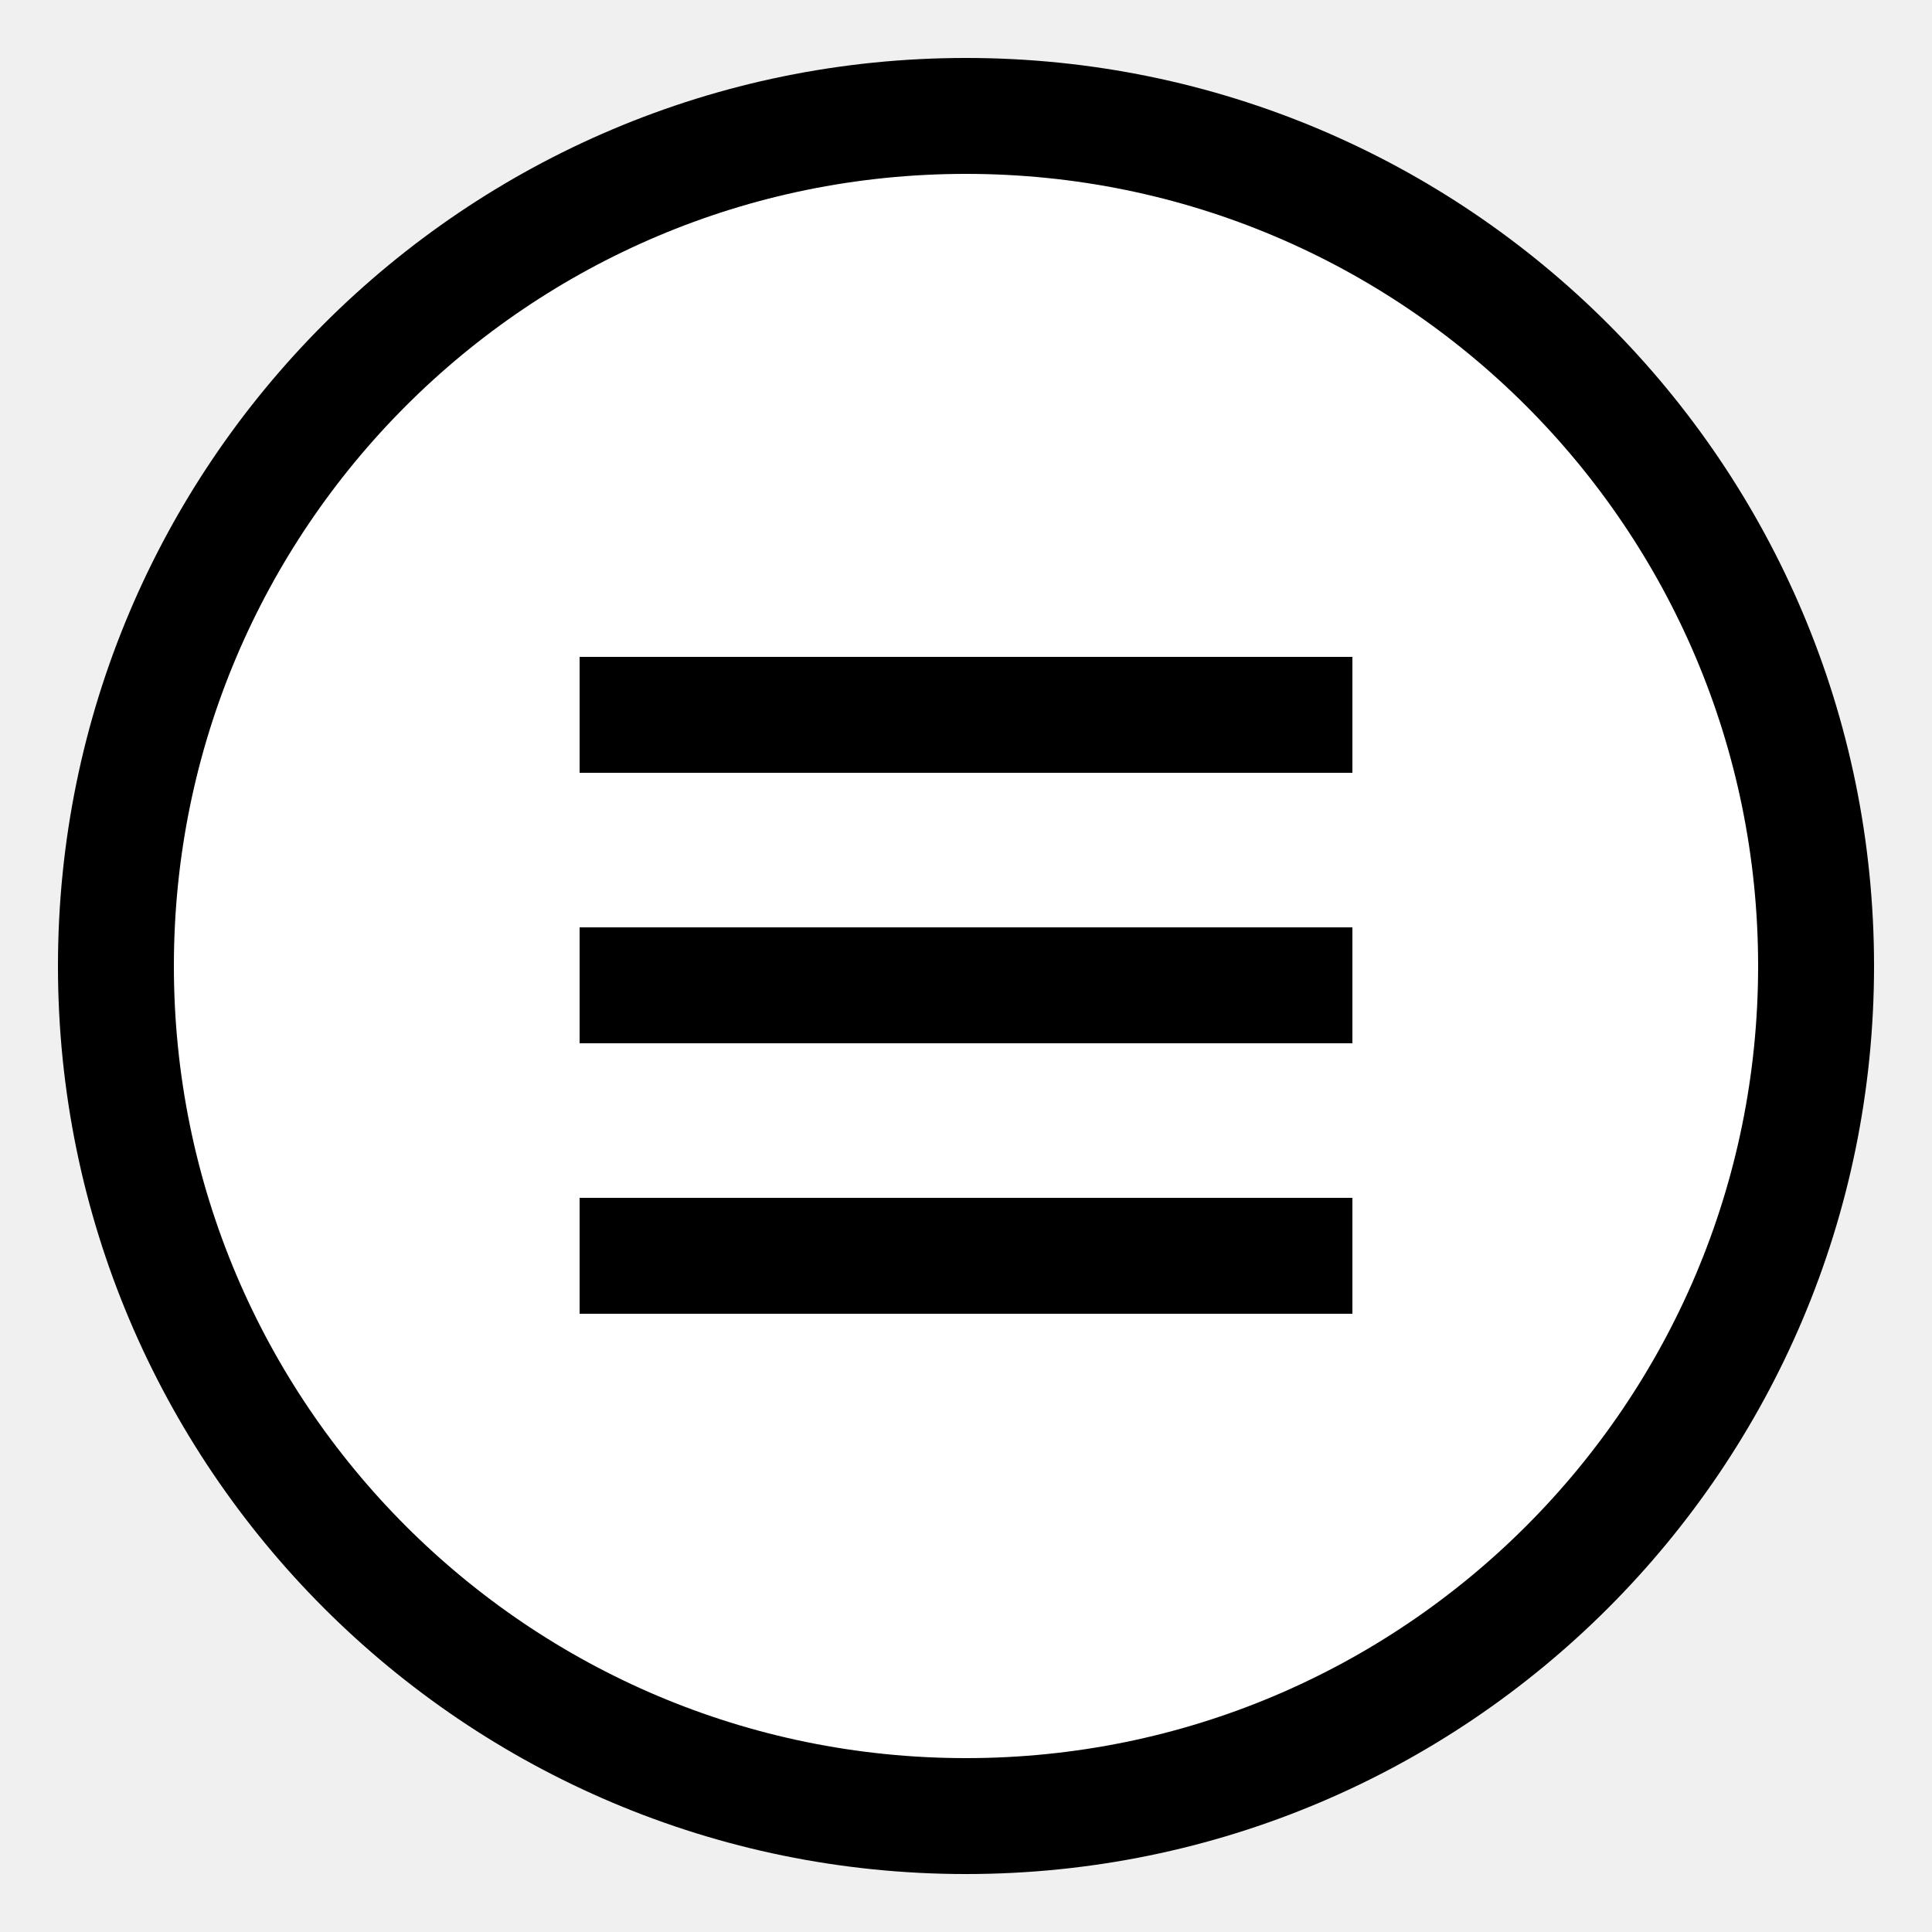
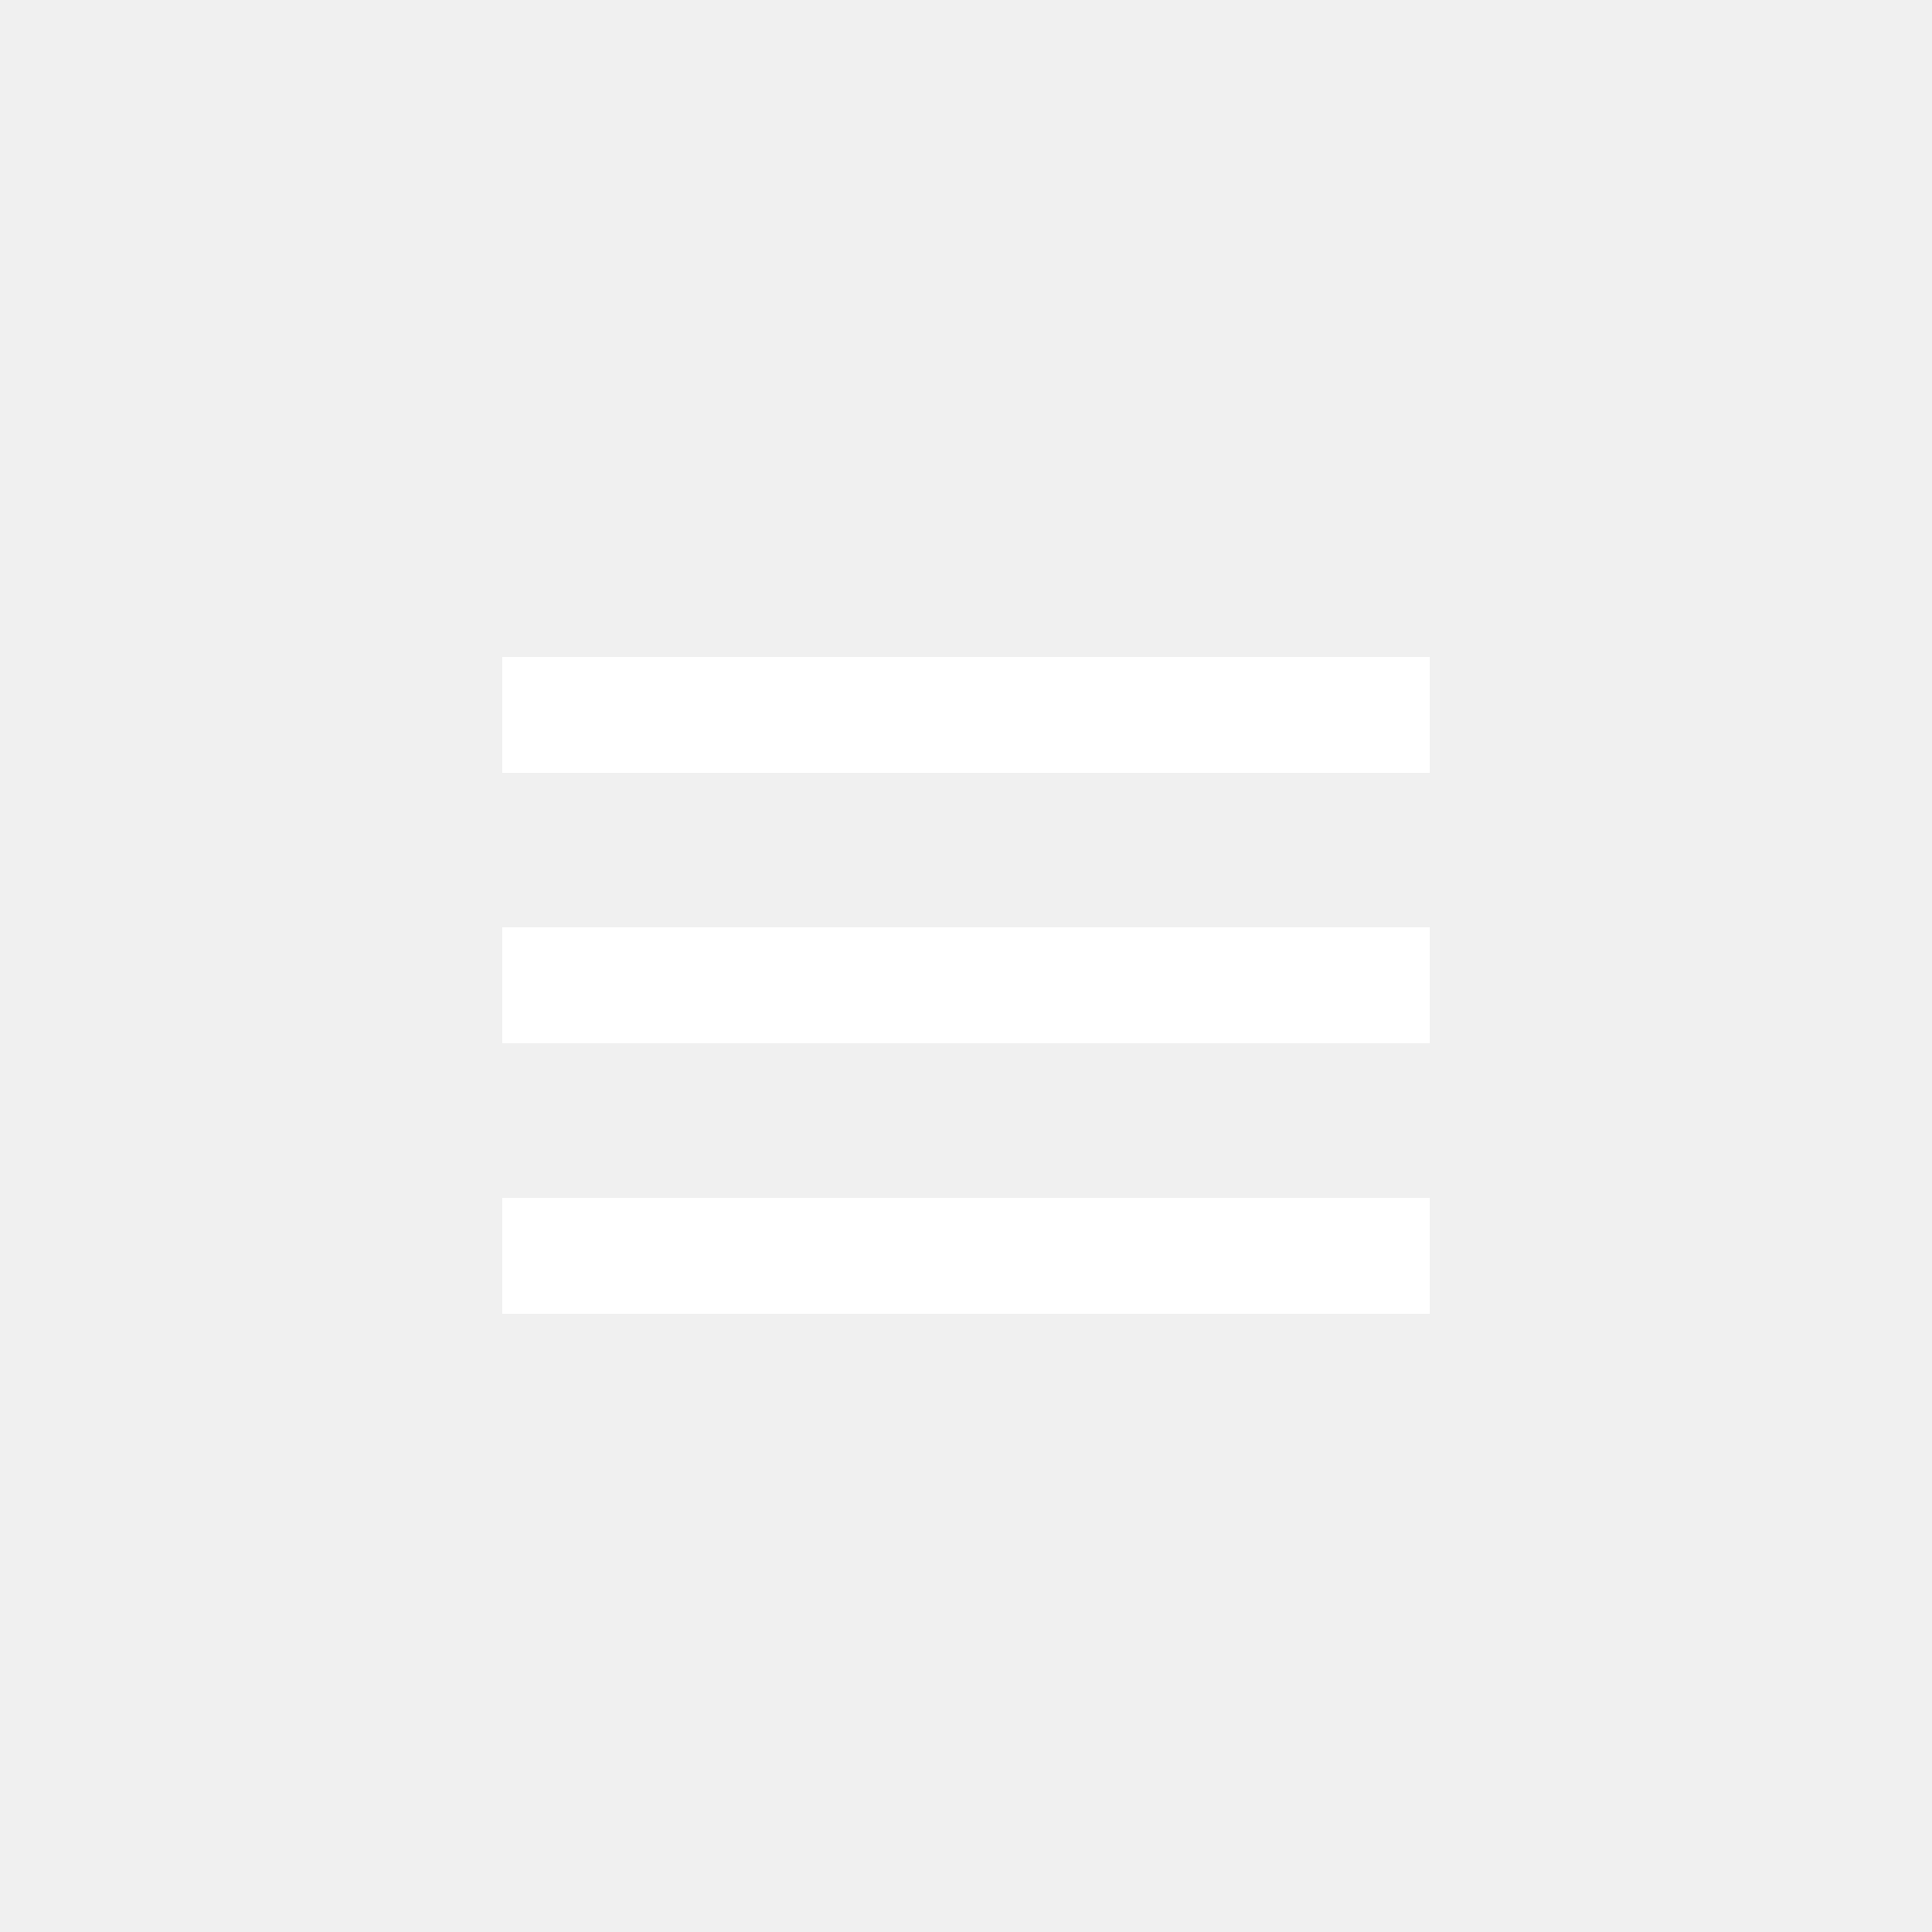
<svg xmlns="http://www.w3.org/2000/svg" width="50" height="50" viewBox="0 0 50 50">
-   <circle cx="25" cy="25" r="22" stroke="black" stroke-width="3" fill="#fff" />
-   <rect x="15" y="17" width="20" height="3" fill="black" />
-   <rect x="15" y="24" width="20" height="3" fill="black" />
-   <rect x="15" y="31" width="20" height="3" fill="black" />
+   <rect x="13" y="17" width="24" height="3" fill="#fff" />
+   <rect x="13" y="24" width="24" height="3" fill="#fff" />
+   <rect x="13" y="31" width="24" height="3" fill="#fff" />
</svg>
